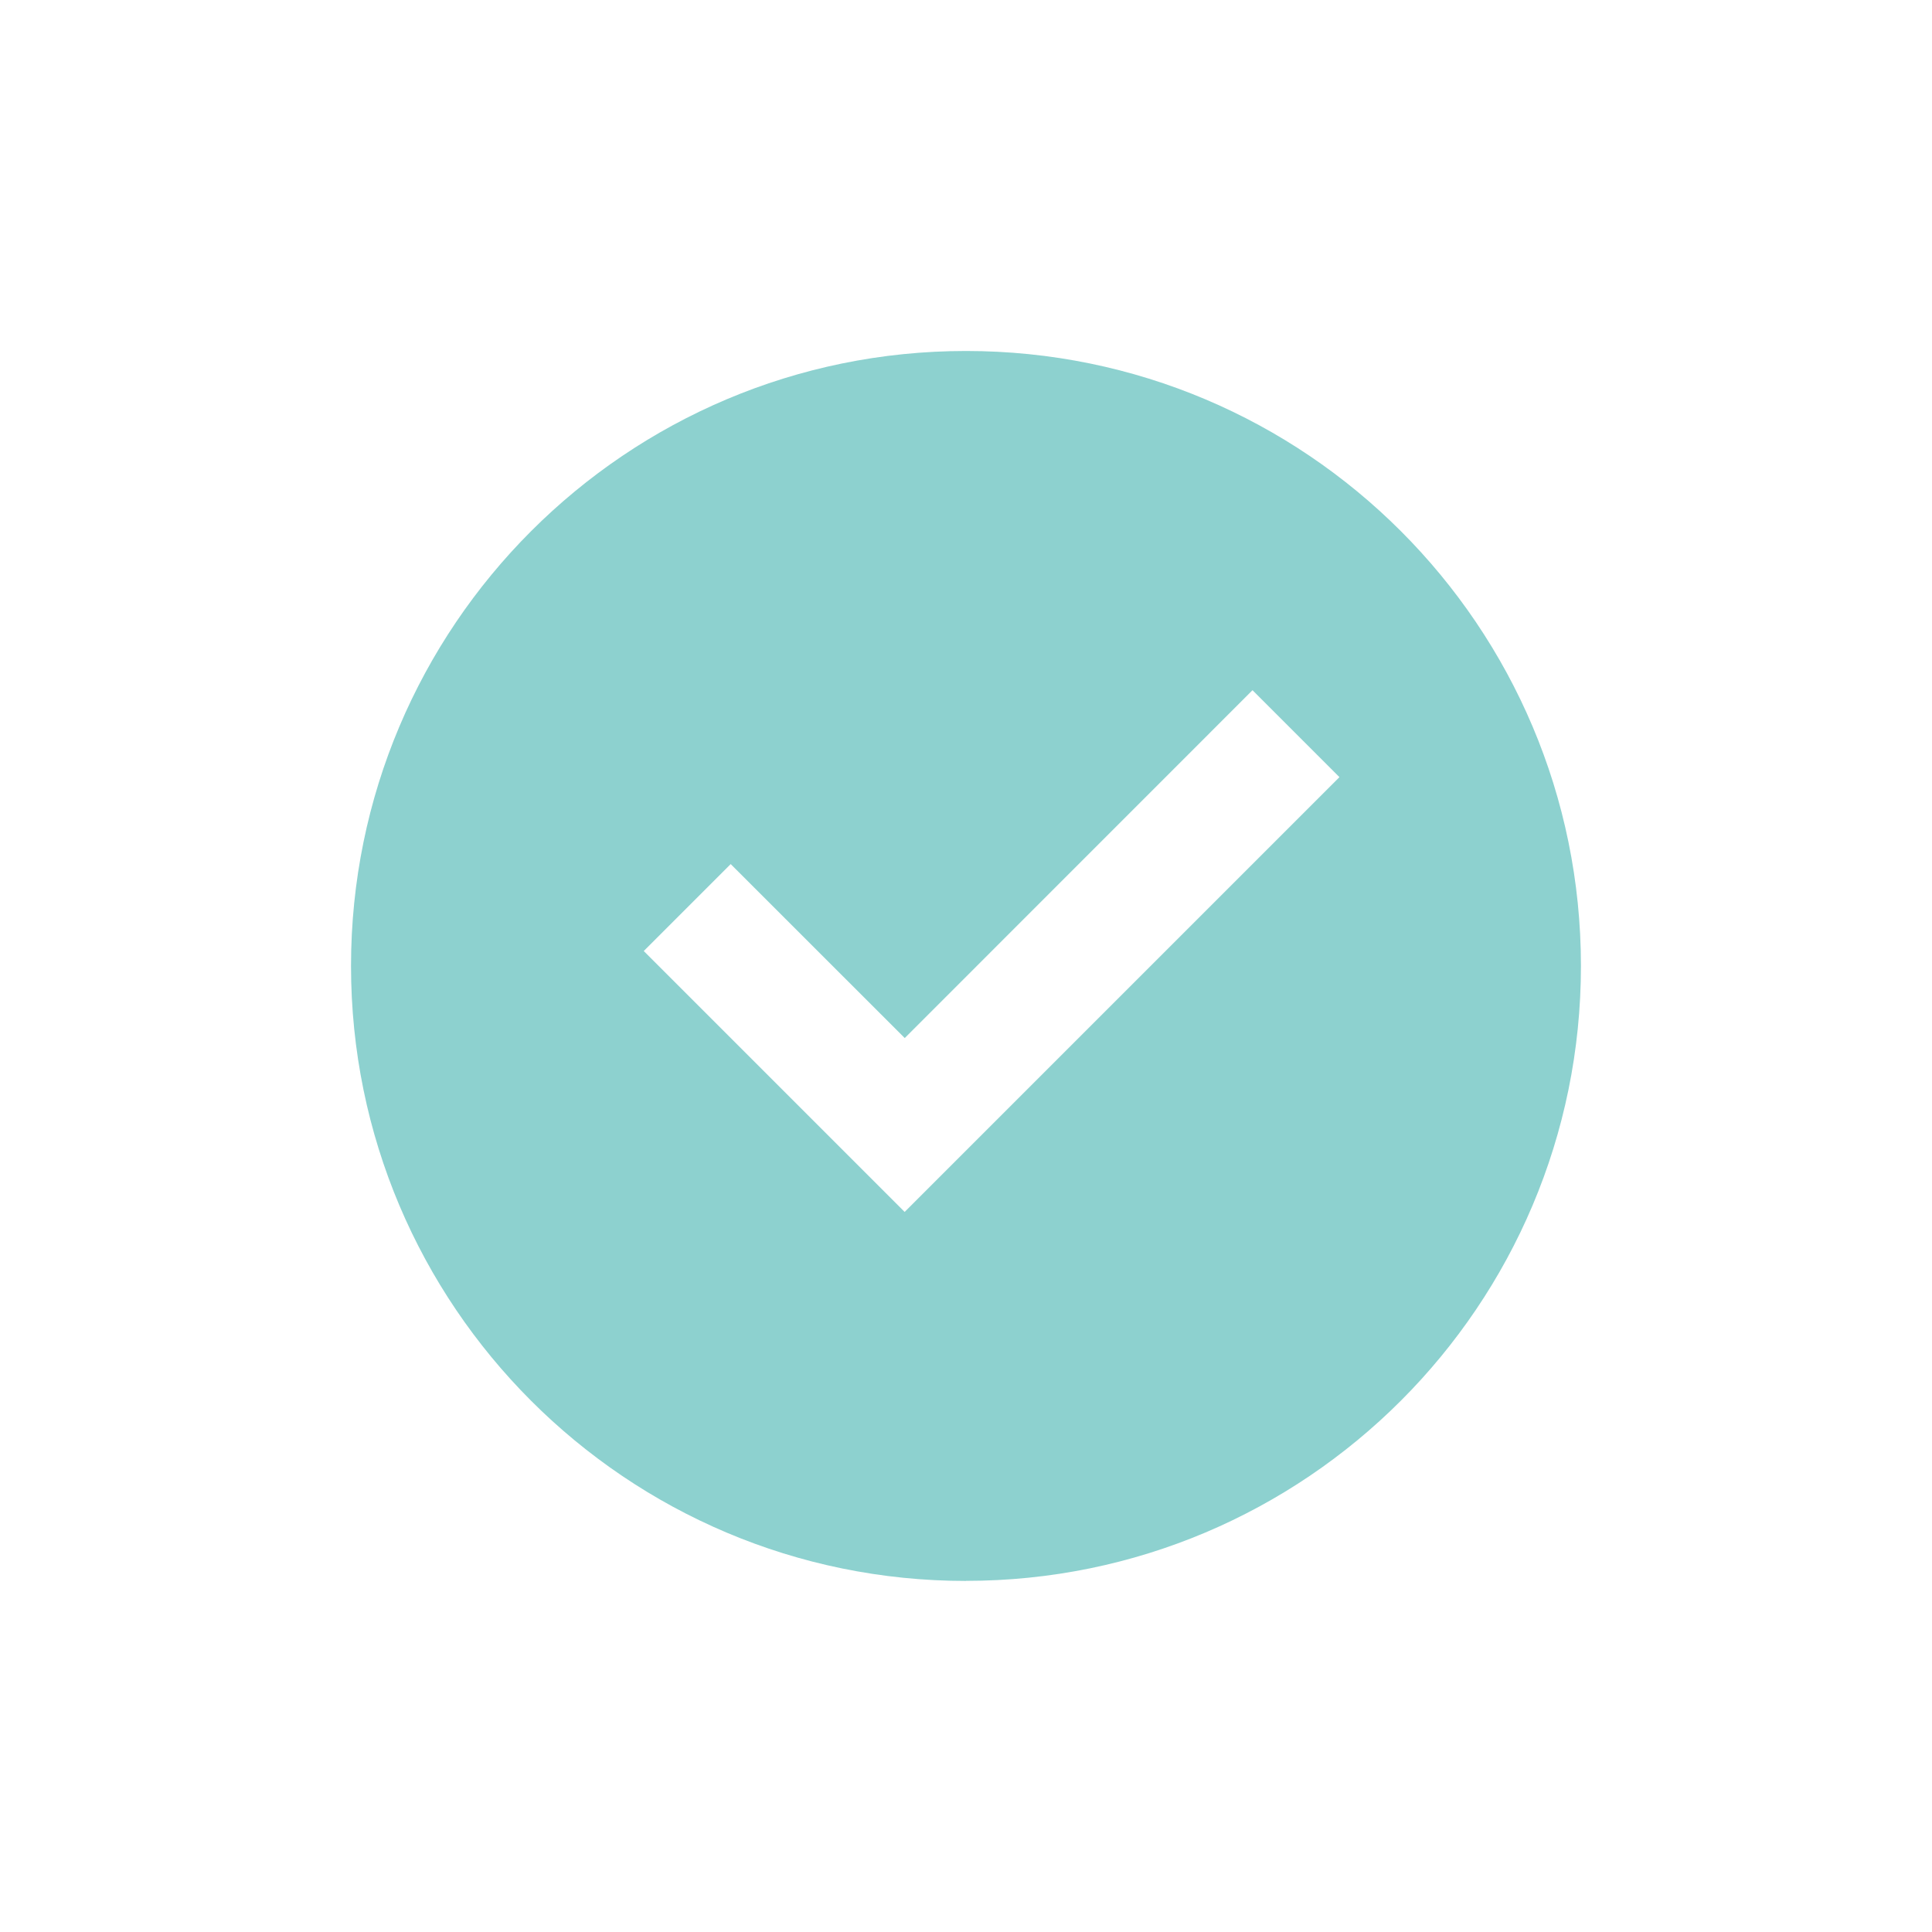
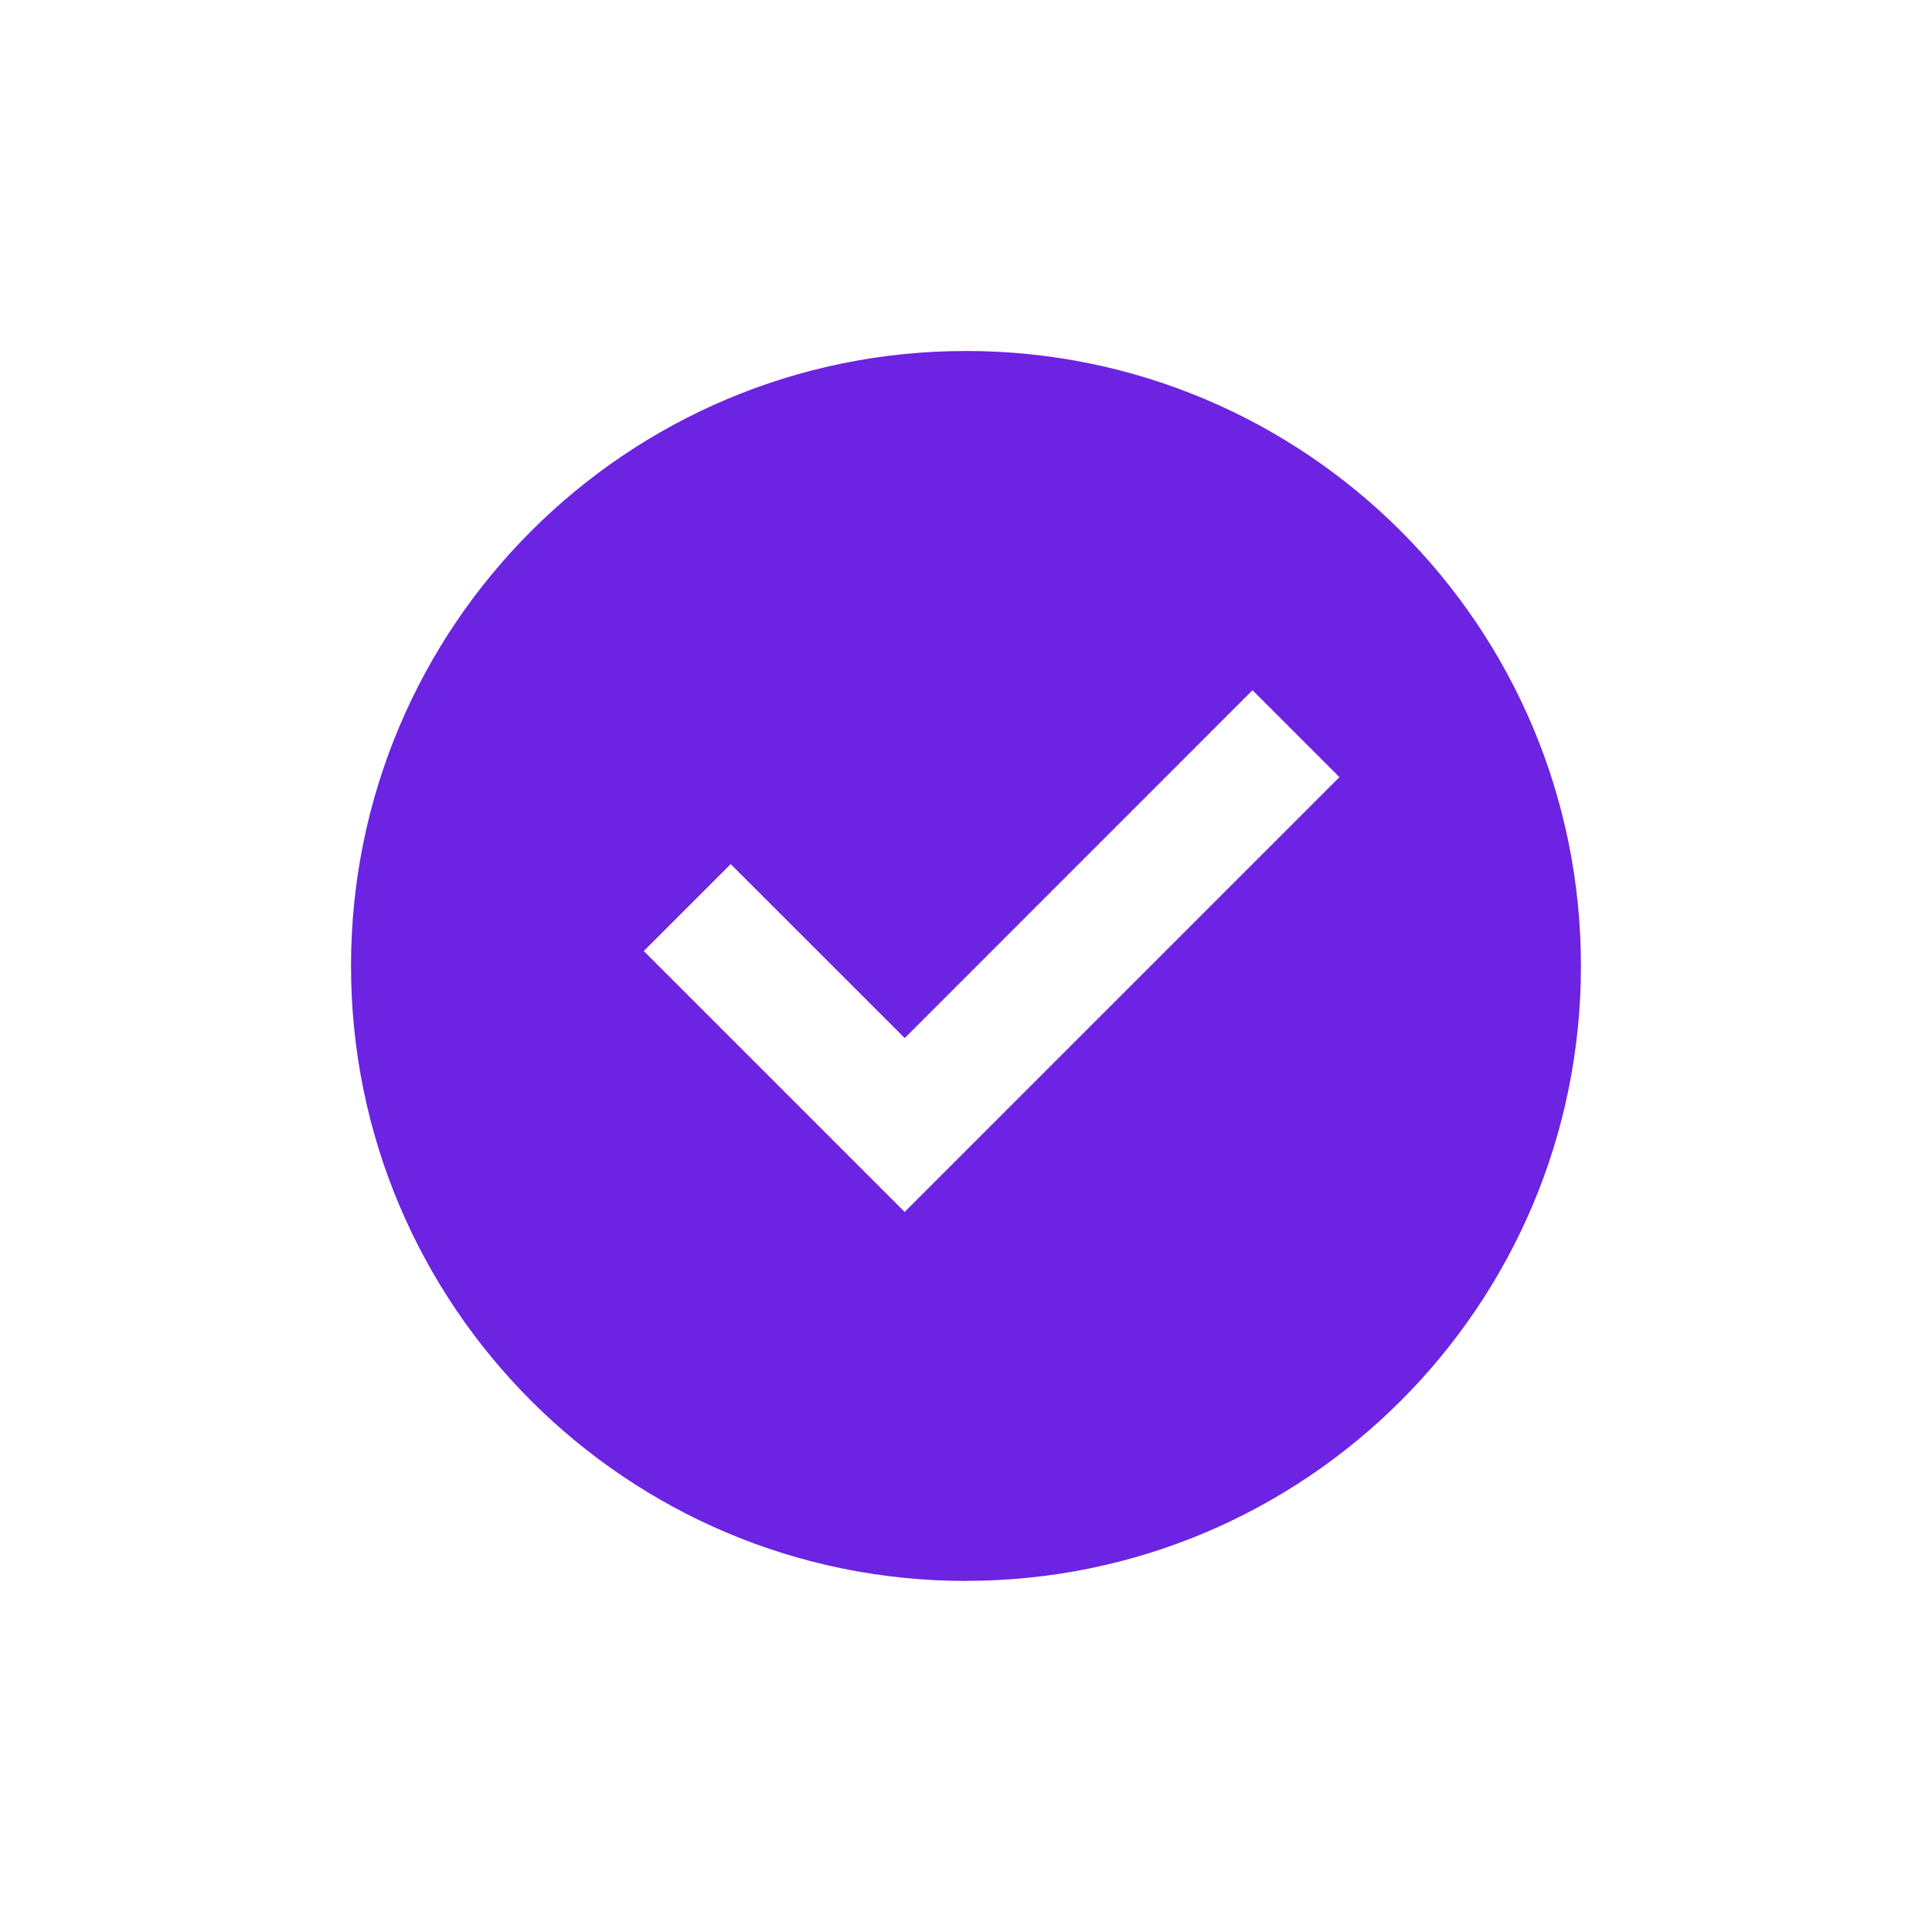
<svg xmlns="http://www.w3.org/2000/svg" width="24" height="24" fill="none">
  <g id="fill/system/checkbox-circle-fill">
-     <path id="Vector" d="M12 19.639A7.639 7.639 0 1 1 12 4.36a7.639 7.639 0 0 1 0 15.278Zm-.762-4.584 5.401-5.401-1.08-1.08-4.32 4.321-2.162-2.161-1.08 1.08 3.241 3.241Z" fill="#8DD1CF" />
+     <path id="Vector" d="M12 19.639A7.639 7.639 0 1 1 12 4.36a7.639 7.639 0 0 1 0 15.278Zm-.762-4.584 5.401-5.401-1.08-1.08-4.32 4.321-2.162-2.161-1.08 1.08 3.241 3.241Z" fill="#6C23E2" />
  </g>
</svg>
